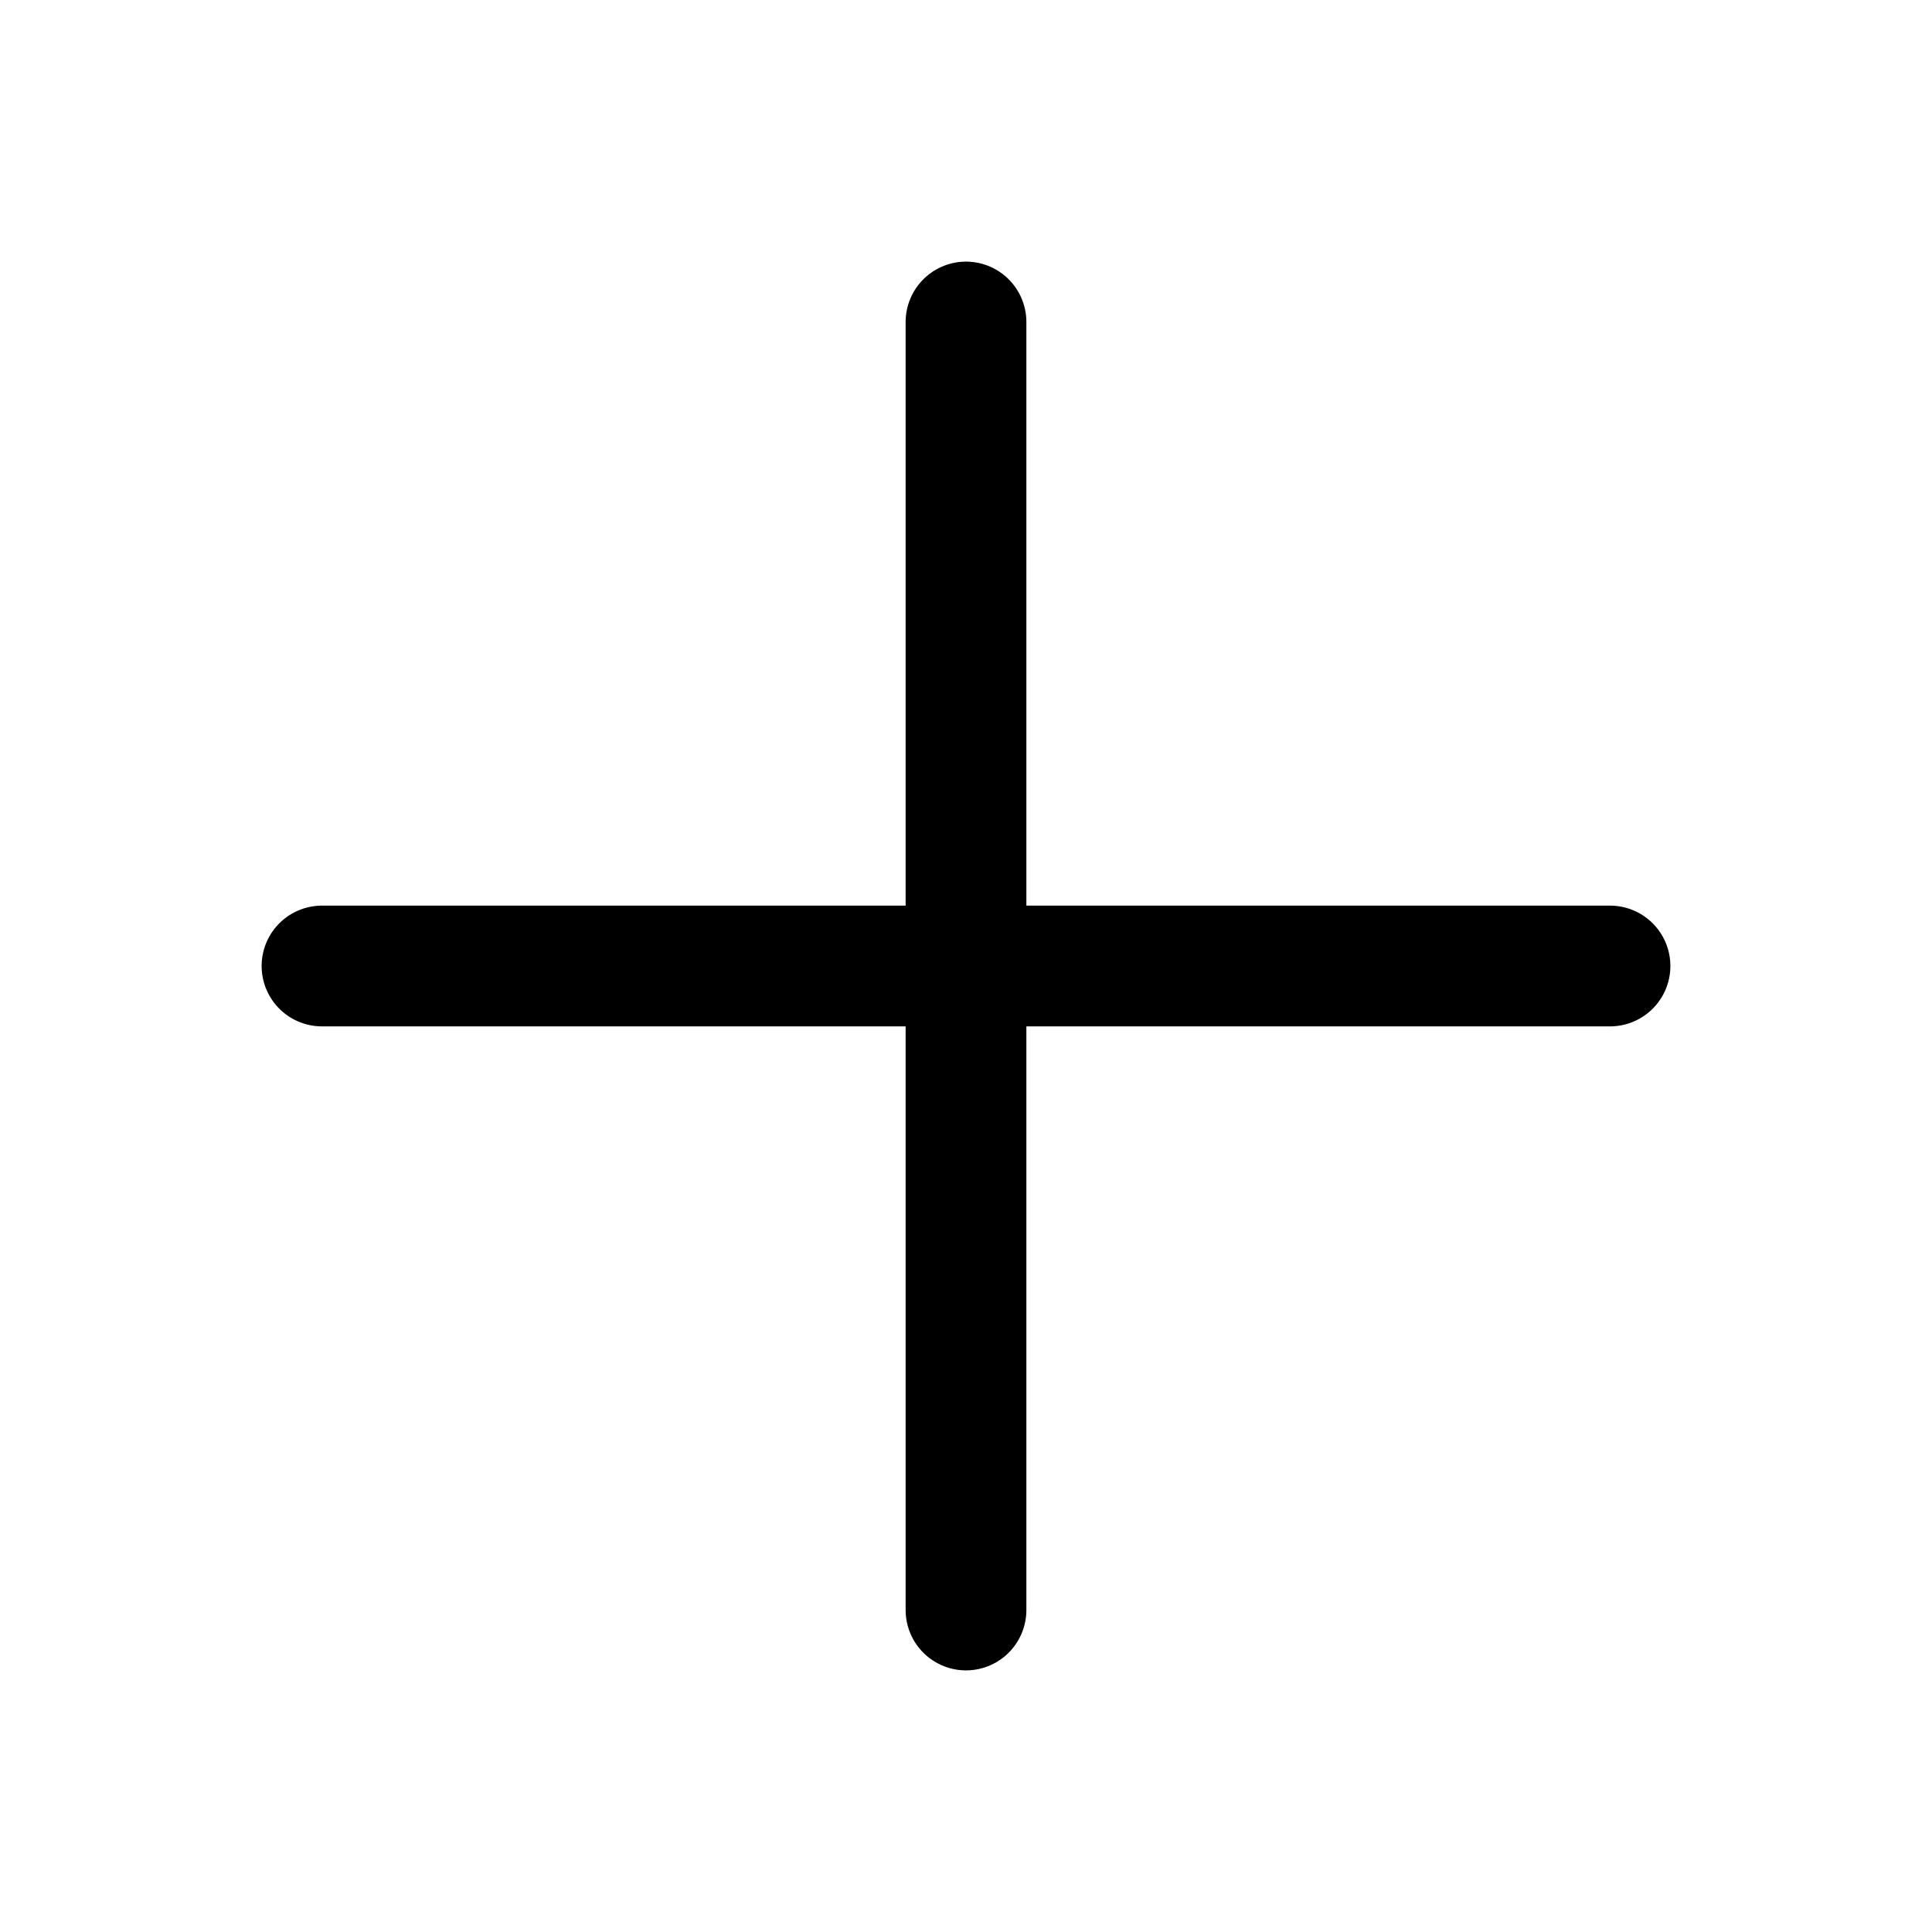
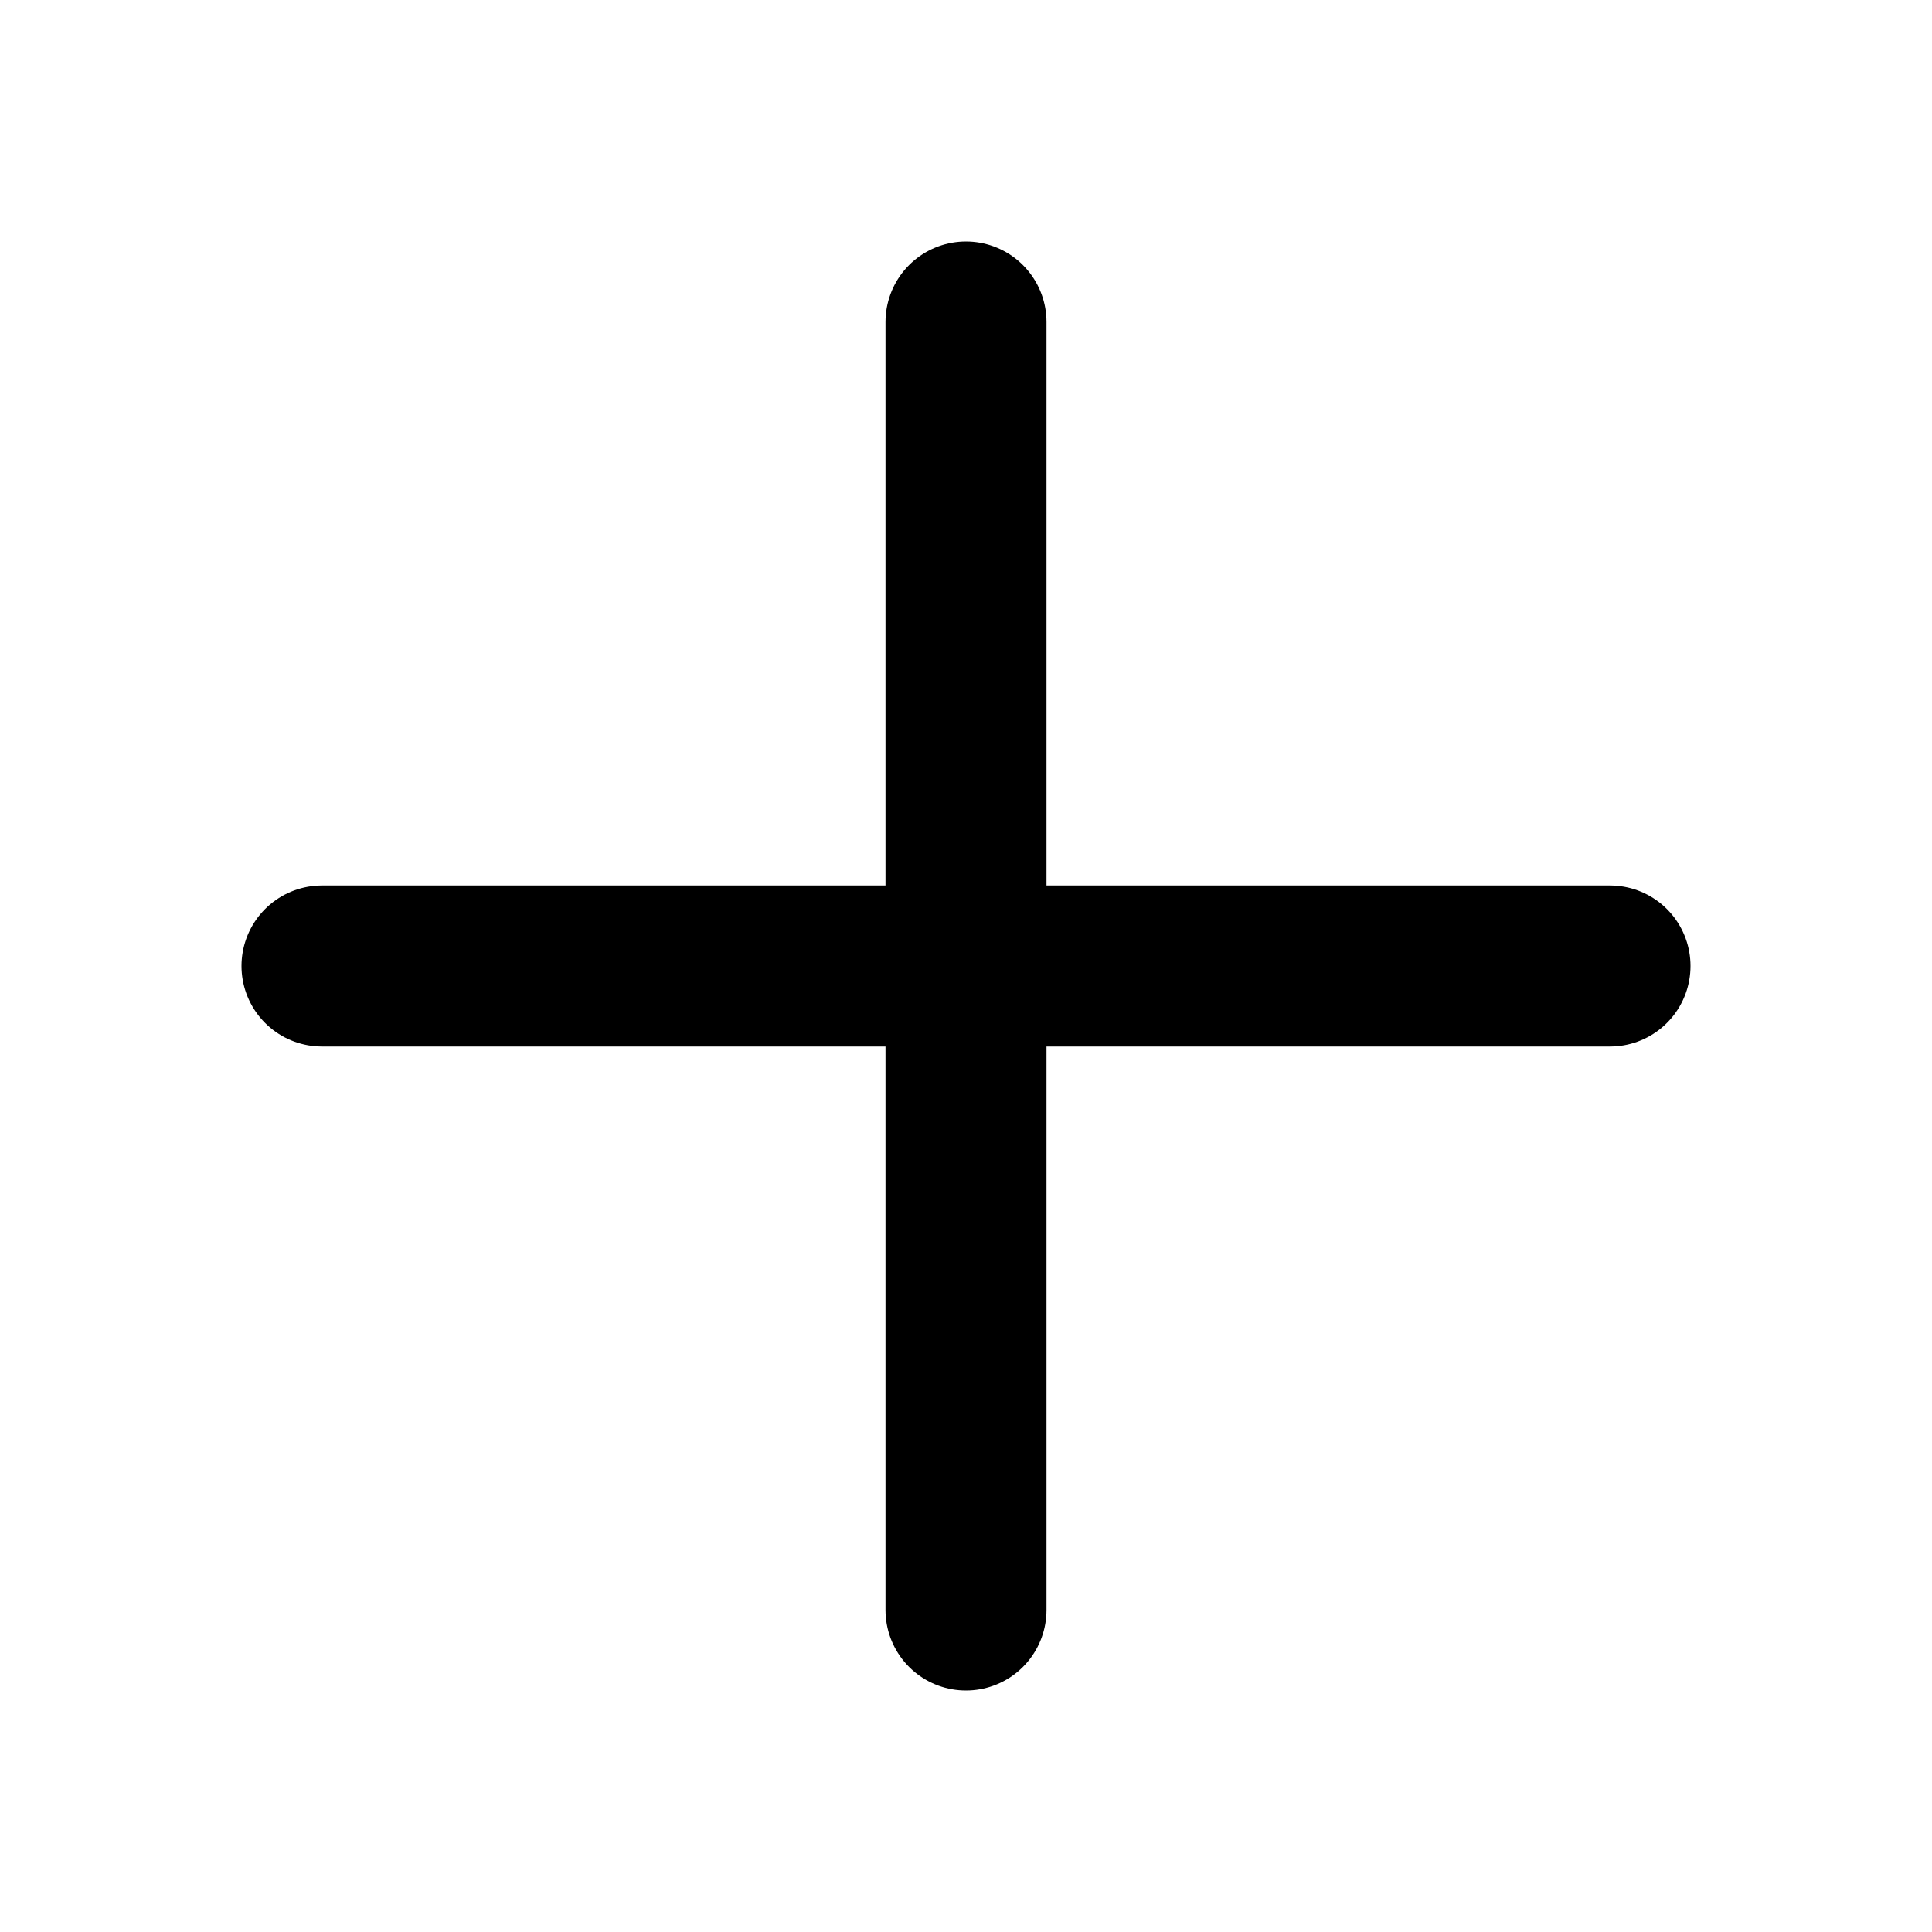
<svg xmlns="http://www.w3.org/2000/svg" id="plus" width="24" height="24" viewBox="0 0 24 24">
  <defs>
    <style>
      .cls-1, .cls-2 {
        fill: none;
      }

      .cls-2 {
        stroke: #000;
        stroke-linecap: round;
-         stroke-width: 1.5px;
+         stroke-width: 2px;
      }
    </style>
  </defs>
  <rect id="Rettangolo_1443" data-name="Rettangolo 1443" class="cls-1" width="24" height="24" transform="translate(24) rotate(90)" />
  <path id="plus-2" data-name="plus" class="cls-2" d="M13,5V21m8-8H5" transform="translate(-1 -1)" />
</svg>
